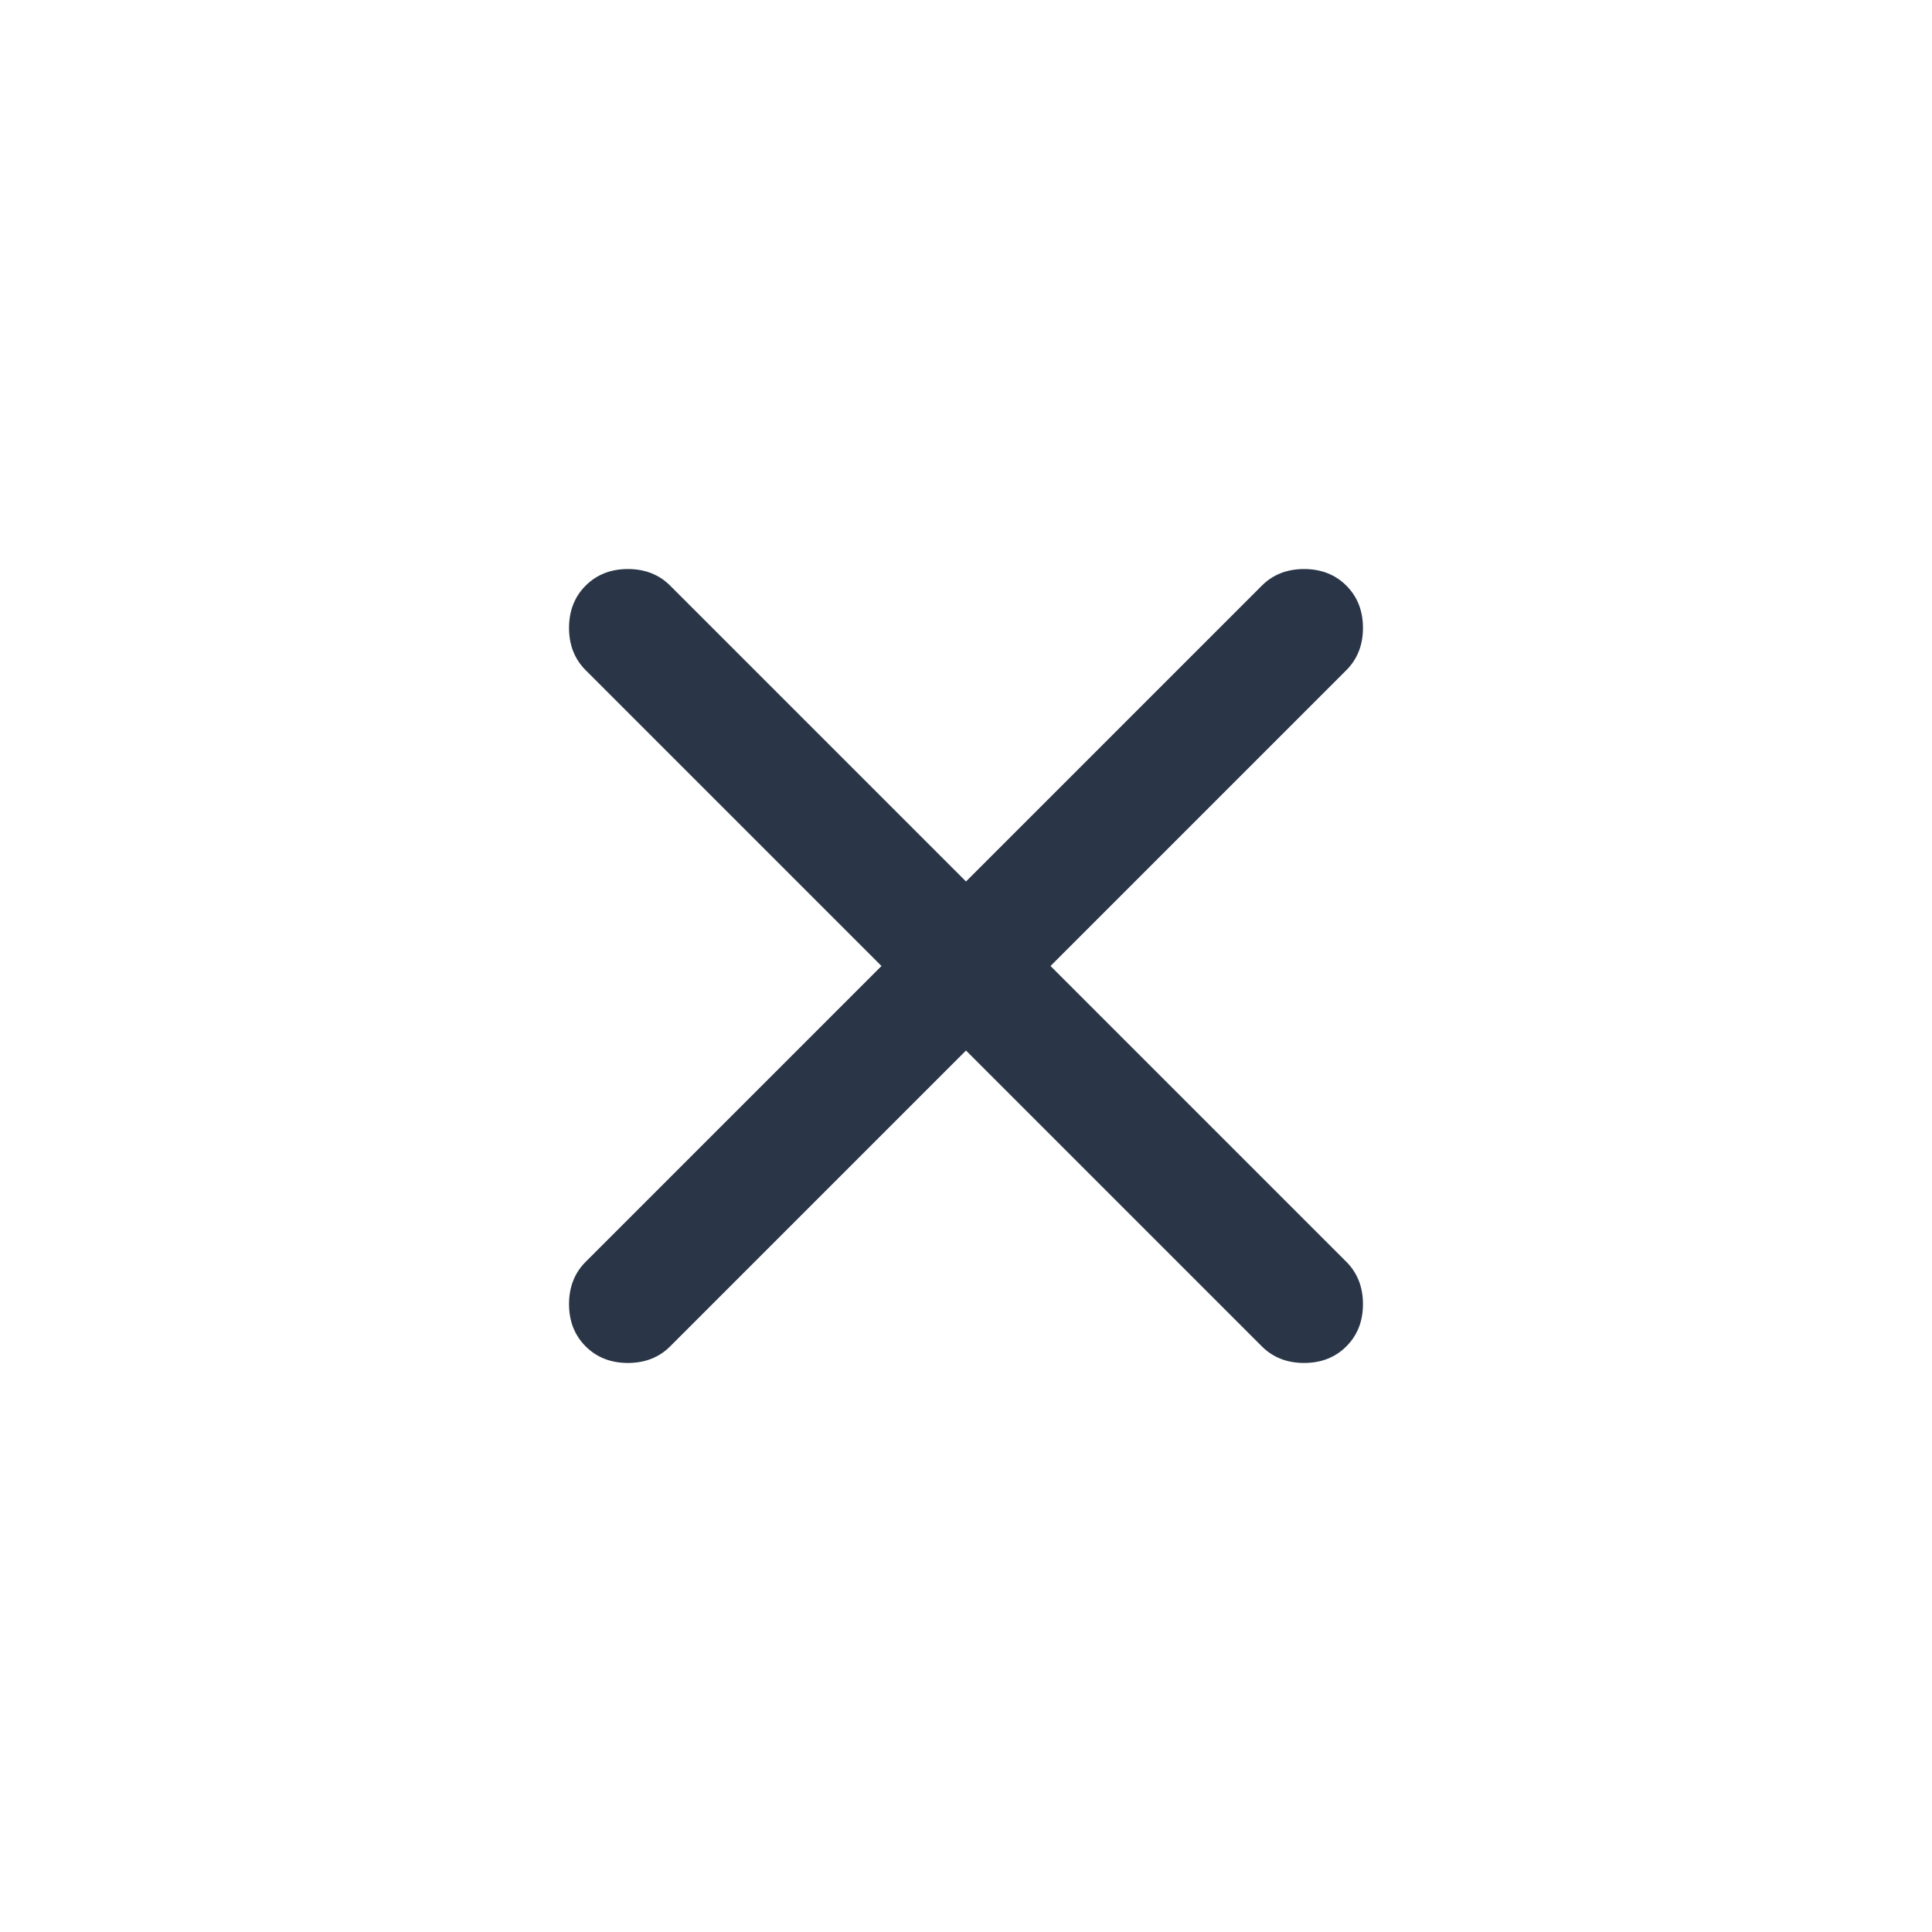
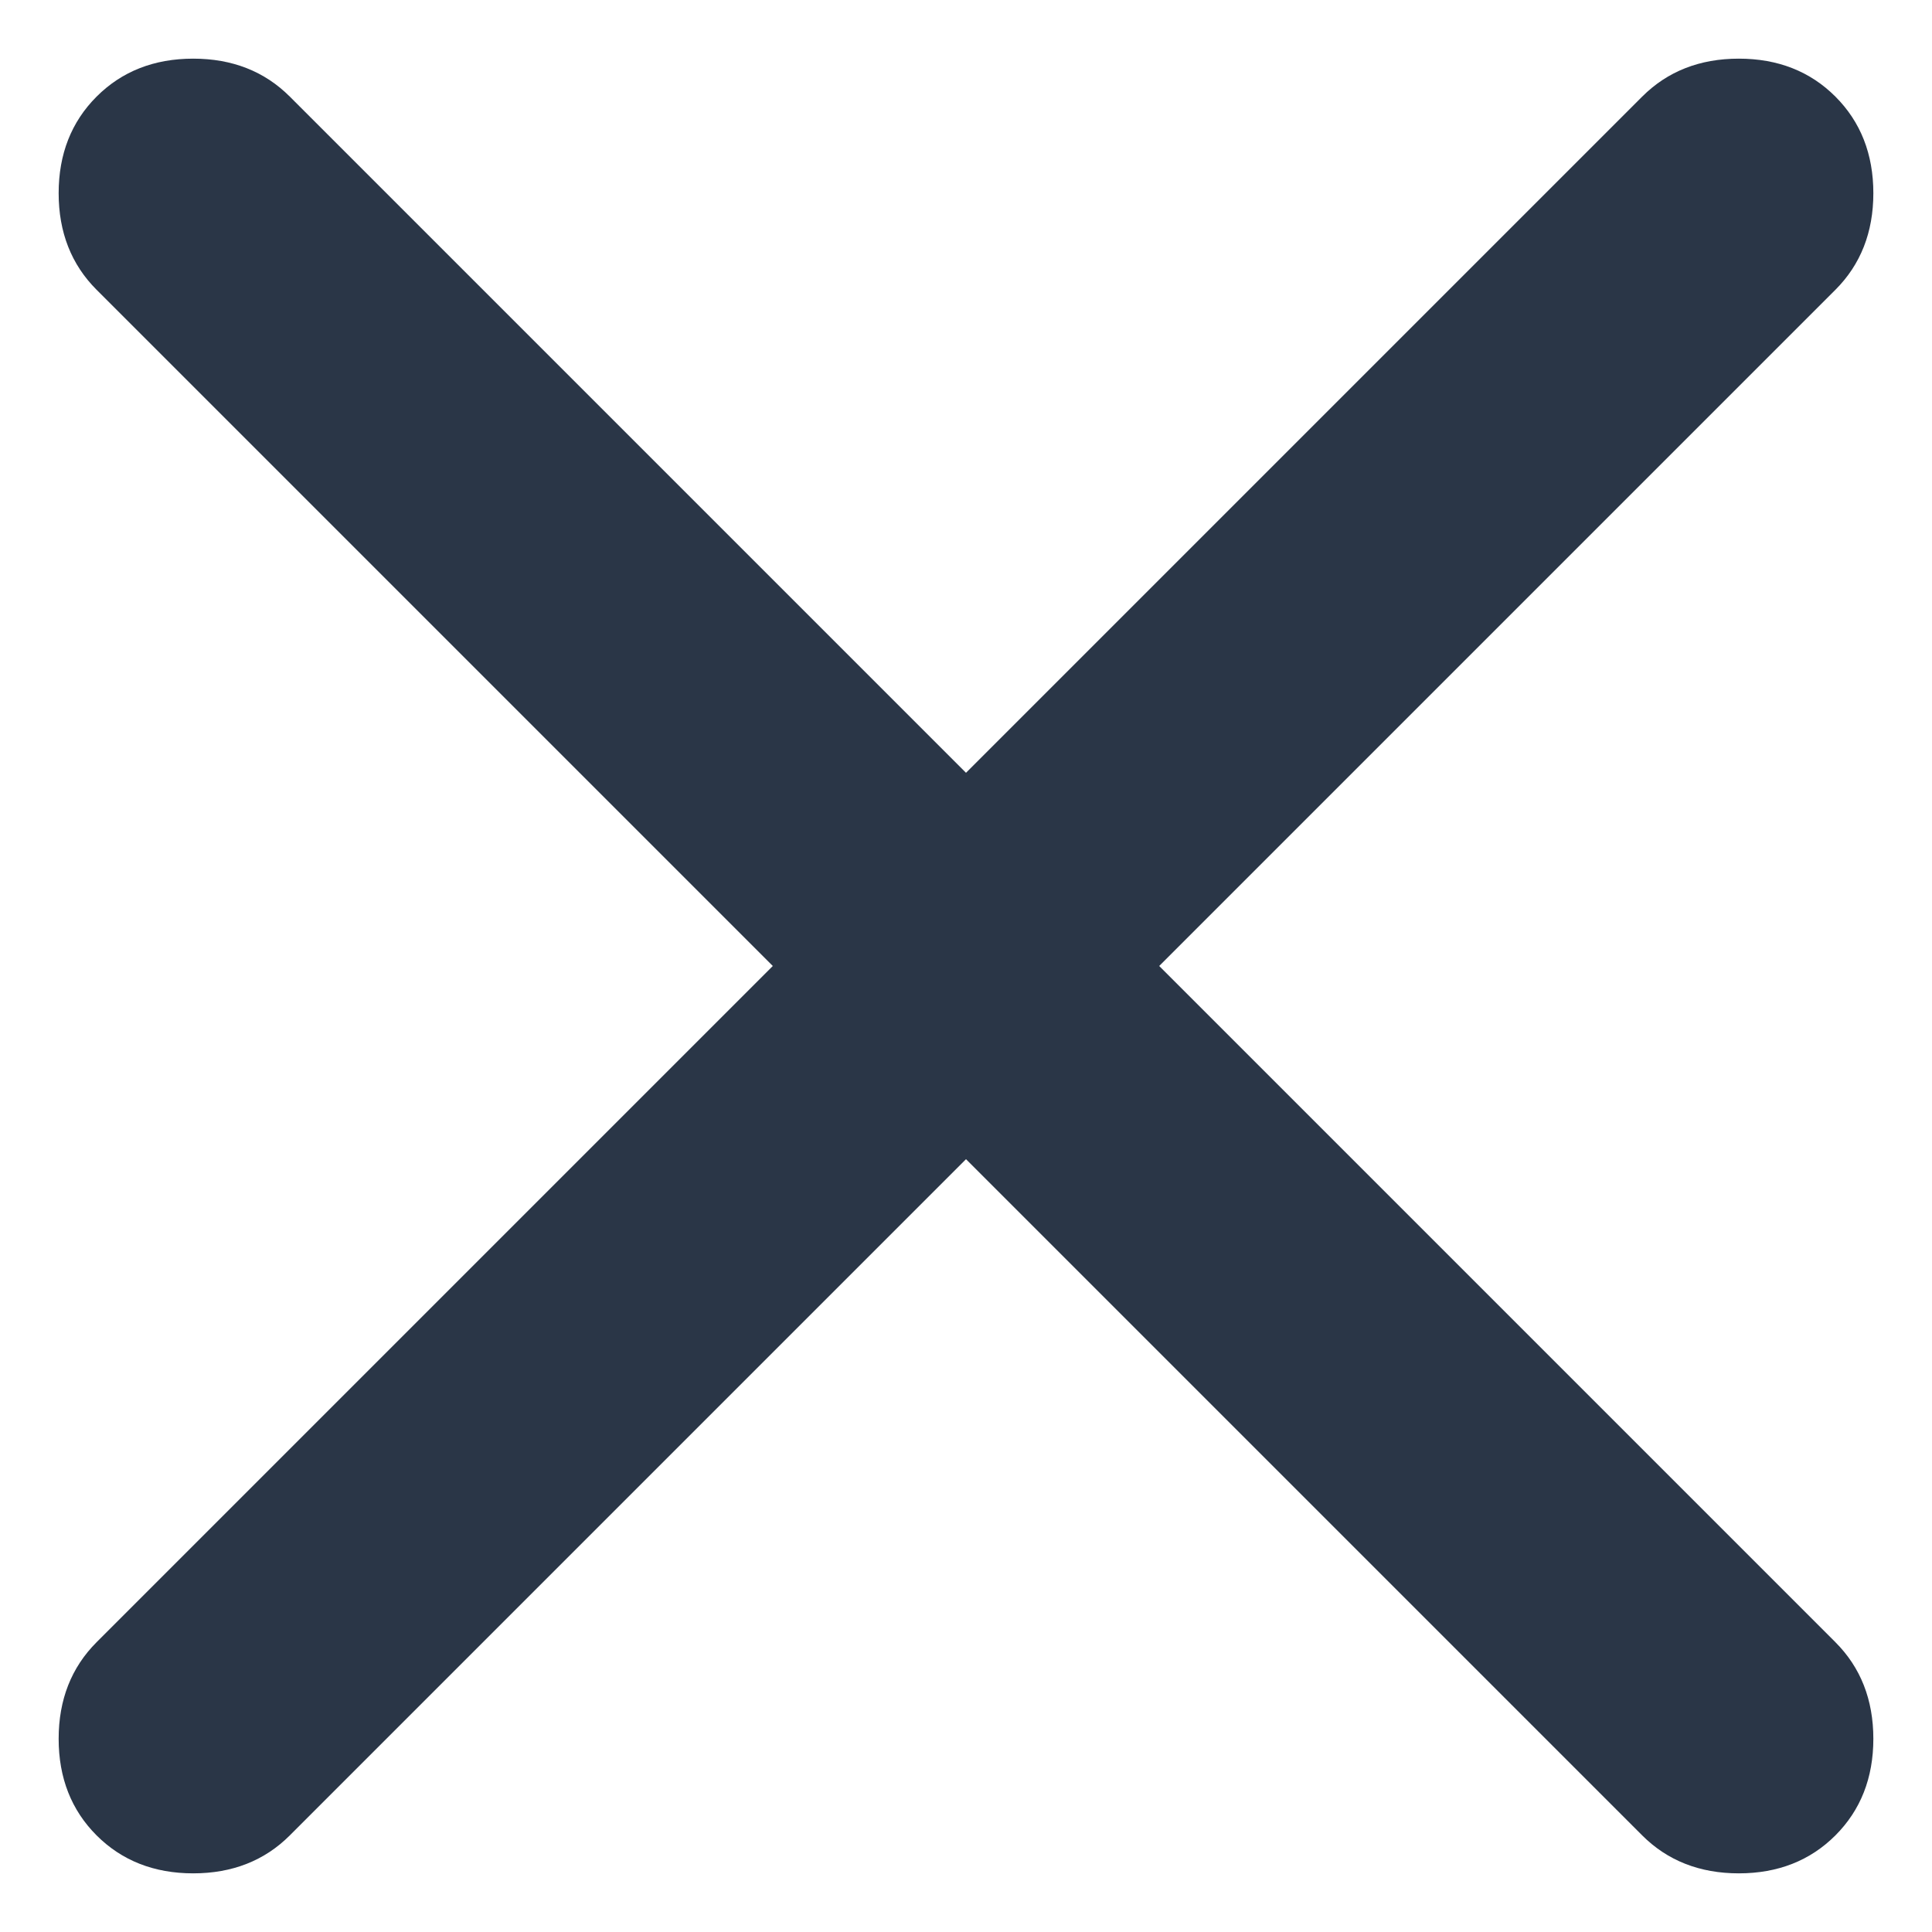
- <svg xmlns="http://www.w3.org/2000/svg" width="32" height="32" viewBox="0 0 32 32" fill="none">
-   <mask id="mask0_268027_6565" style="mask-type:alpha" maskUnits="userSpaceOnUse" x="4" y="4" width="24" height="24">
-     <rect x="4" y="4" width="24" height="24" fill="#D9D9D9" />
-   </mask>
-   <g mask="url(#mask0_268027_6565)">
-     <path d="M16 17.4L11.1 22.3C10.917 22.483 10.683 22.575 10.4 22.575C10.117 22.575 9.883 22.483 9.7 22.3C9.517 22.117 9.425 21.883 9.425 21.6C9.425 21.317 9.517 21.083 9.7 20.9L14.6 16L9.7 11.1C9.517 10.917 9.425 10.683 9.425 10.4C9.425 10.117 9.517 9.883 9.7 9.7C9.883 9.517 10.117 9.425 10.4 9.425C10.683 9.425 10.917 9.517 11.1 9.7L16 14.6L20.9 9.7C21.083 9.517 21.317 9.425 21.6 9.425C21.883 9.425 22.117 9.517 22.3 9.7C22.483 9.883 22.575 10.117 22.575 10.4C22.575 10.683 22.483 10.917 22.3 11.1L17.4 16L22.3 20.9C22.483 21.083 22.575 21.317 22.575 21.6C22.575 21.883 22.483 22.117 22.3 22.3C22.117 22.483 21.883 22.575 21.6 22.575C21.317 22.575 21.083 22.483 20.9 22.3L16 17.4Z" fill="#2A3647" />
-   </g>
+ <svg xmlns="http://www.w3.org/2000/svg" width="14" height="14" viewBox="0 0 14 14" fill="none">
+   <path d="M7 8.4L2.1 13.3C1.917 13.483 1.683 13.575 1.4 13.575C1.117 13.575 0.883 13.483 0.7 13.3C0.517 13.117 0.425 12.883 0.425 12.6C0.425 12.317 0.517 12.083 0.7 11.9L5.6 7L0.7 2.1C0.517 1.917 0.425 1.683 0.425 1.4C0.425 1.117 0.517 0.883 0.7 0.7C0.883 0.517 1.117 0.425 1.4 0.425C1.683 0.425 1.917 0.517 2.1 0.7L7 5.6L11.9 0.7C12.083 0.517 12.317 0.425 12.6 0.425C12.883 0.425 13.117 0.517 13.3 0.7C13.483 0.883 13.575 1.117 13.575 1.4C13.575 1.683 13.483 1.917 13.3 2.1L8.4 7L13.3 11.9C13.483 12.083 13.575 12.317 13.575 12.6C13.575 12.883 13.483 13.117 13.3 13.3C13.117 13.483 12.883 13.575 12.6 13.575C12.317 13.575 12.083 13.483 11.9 13.3L7 8.4Z" fill="#2A3647" />
</svg>
